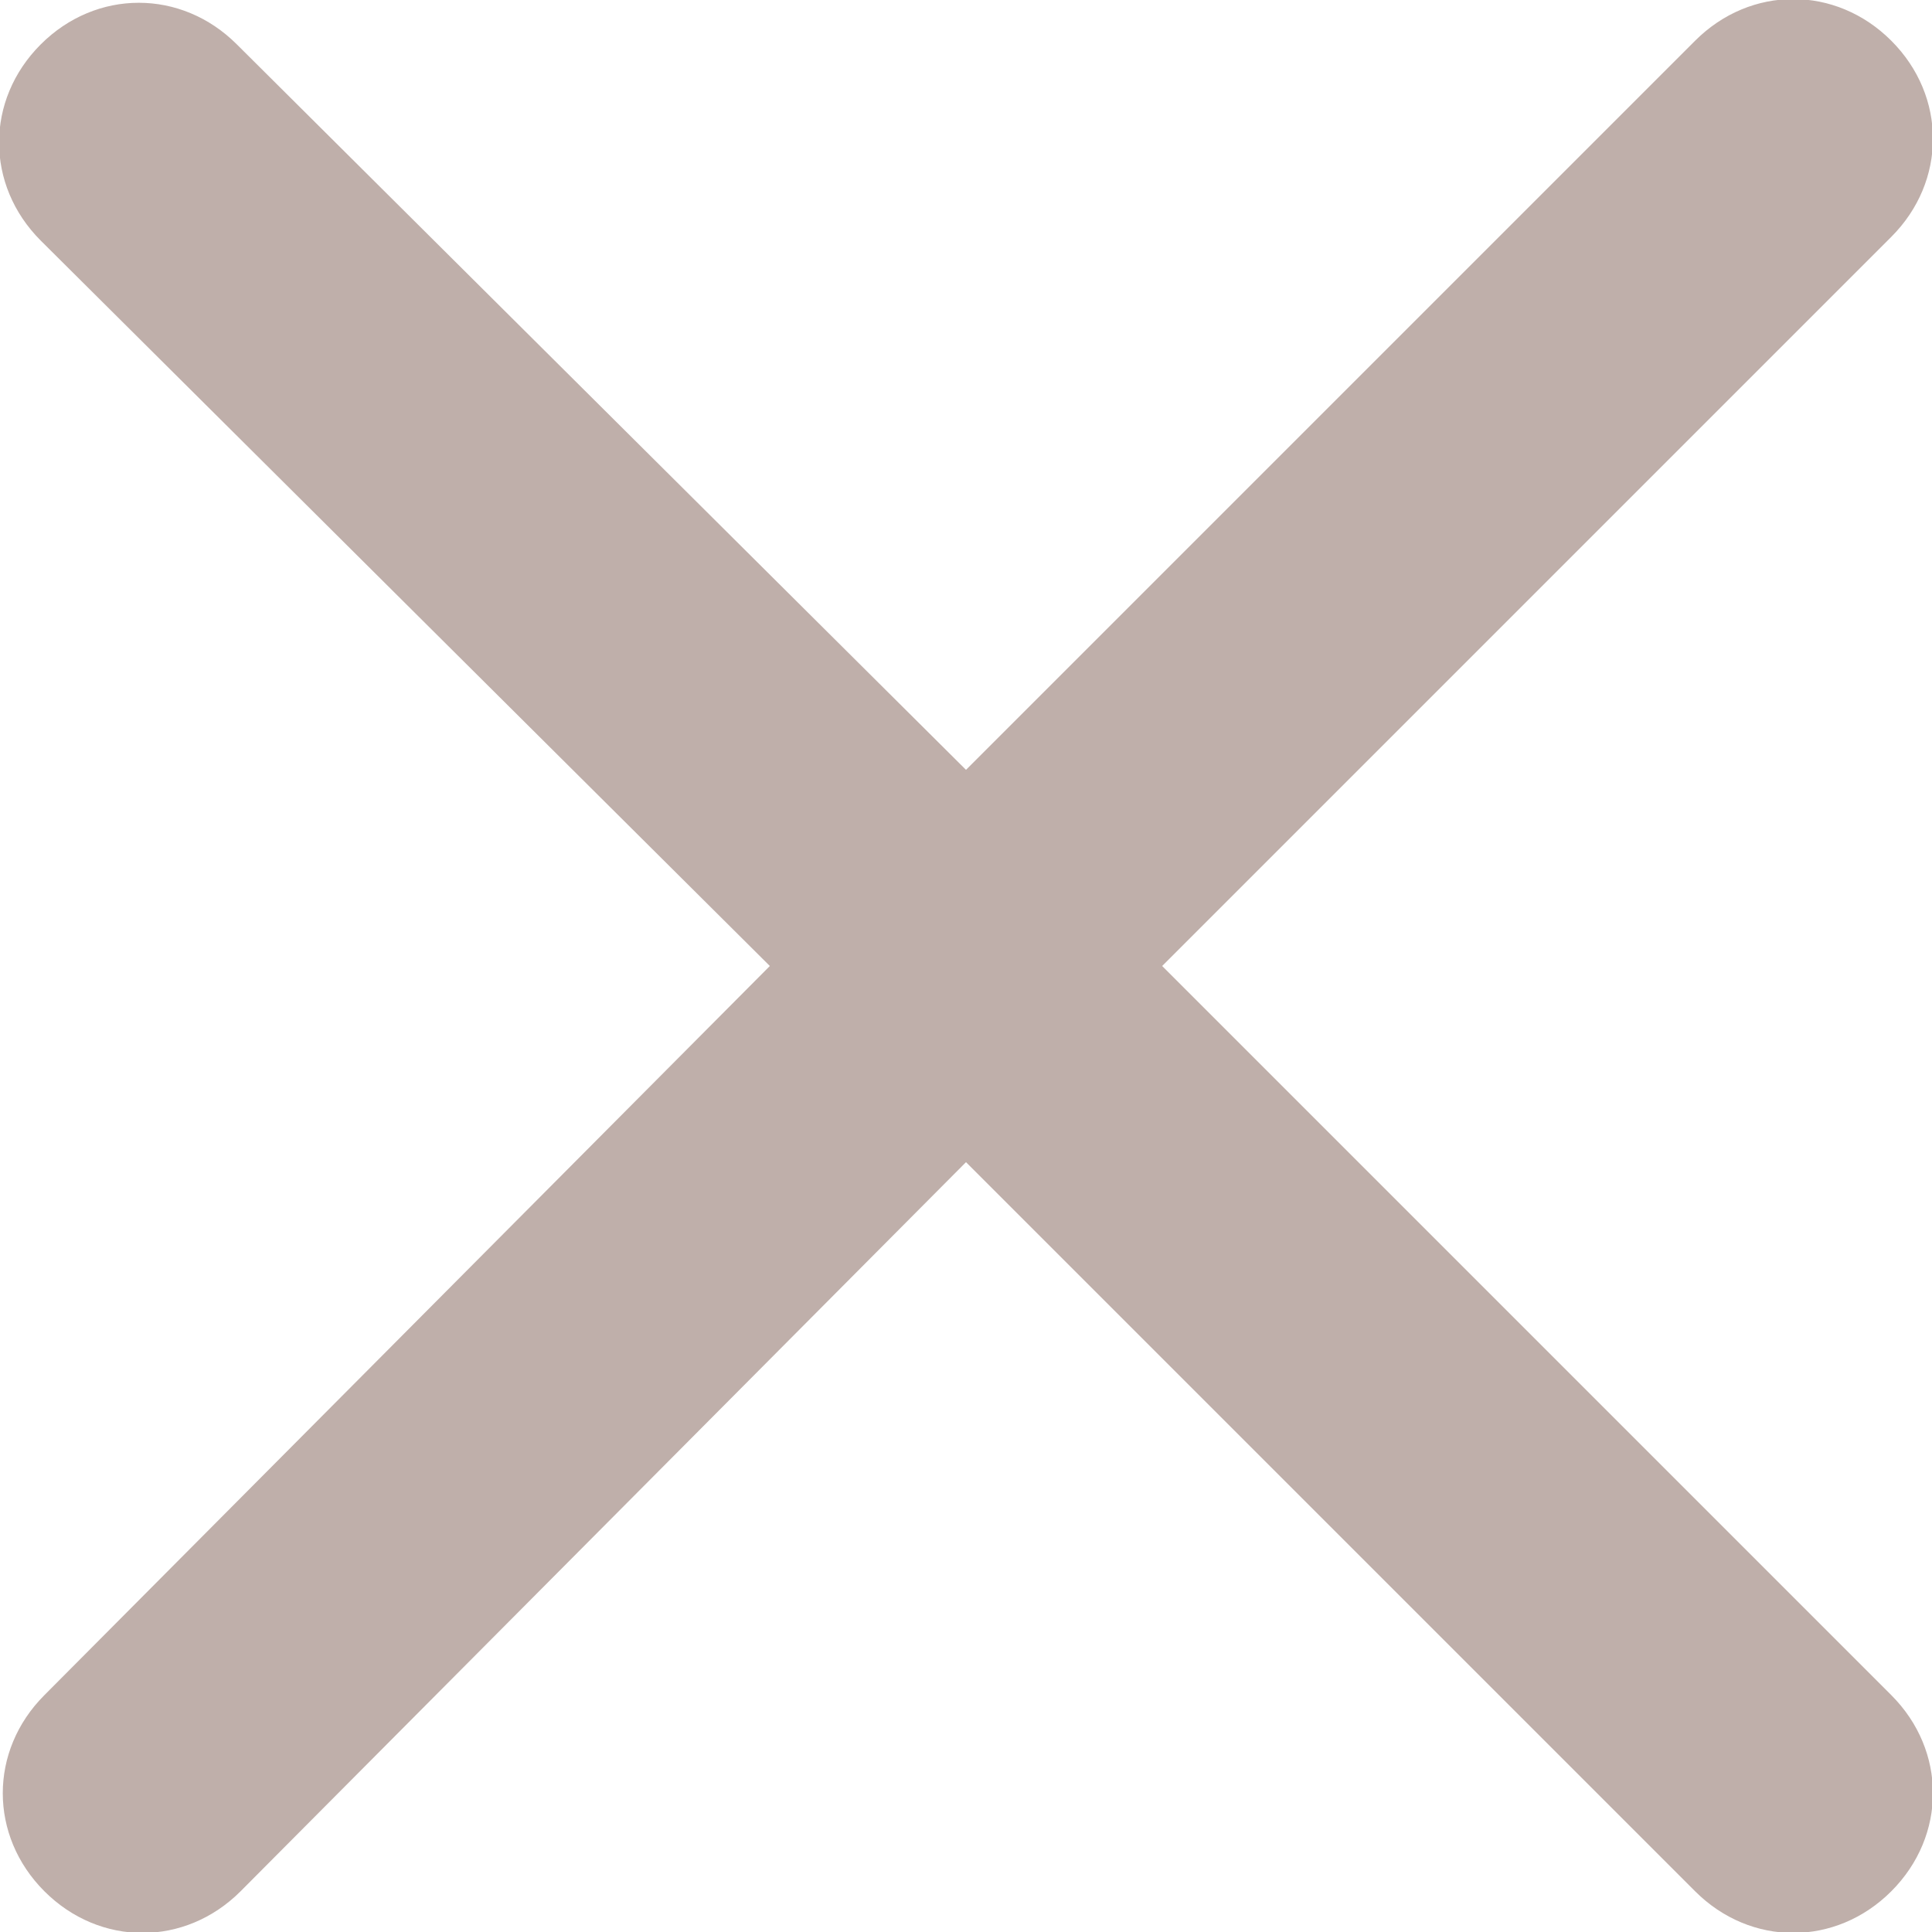
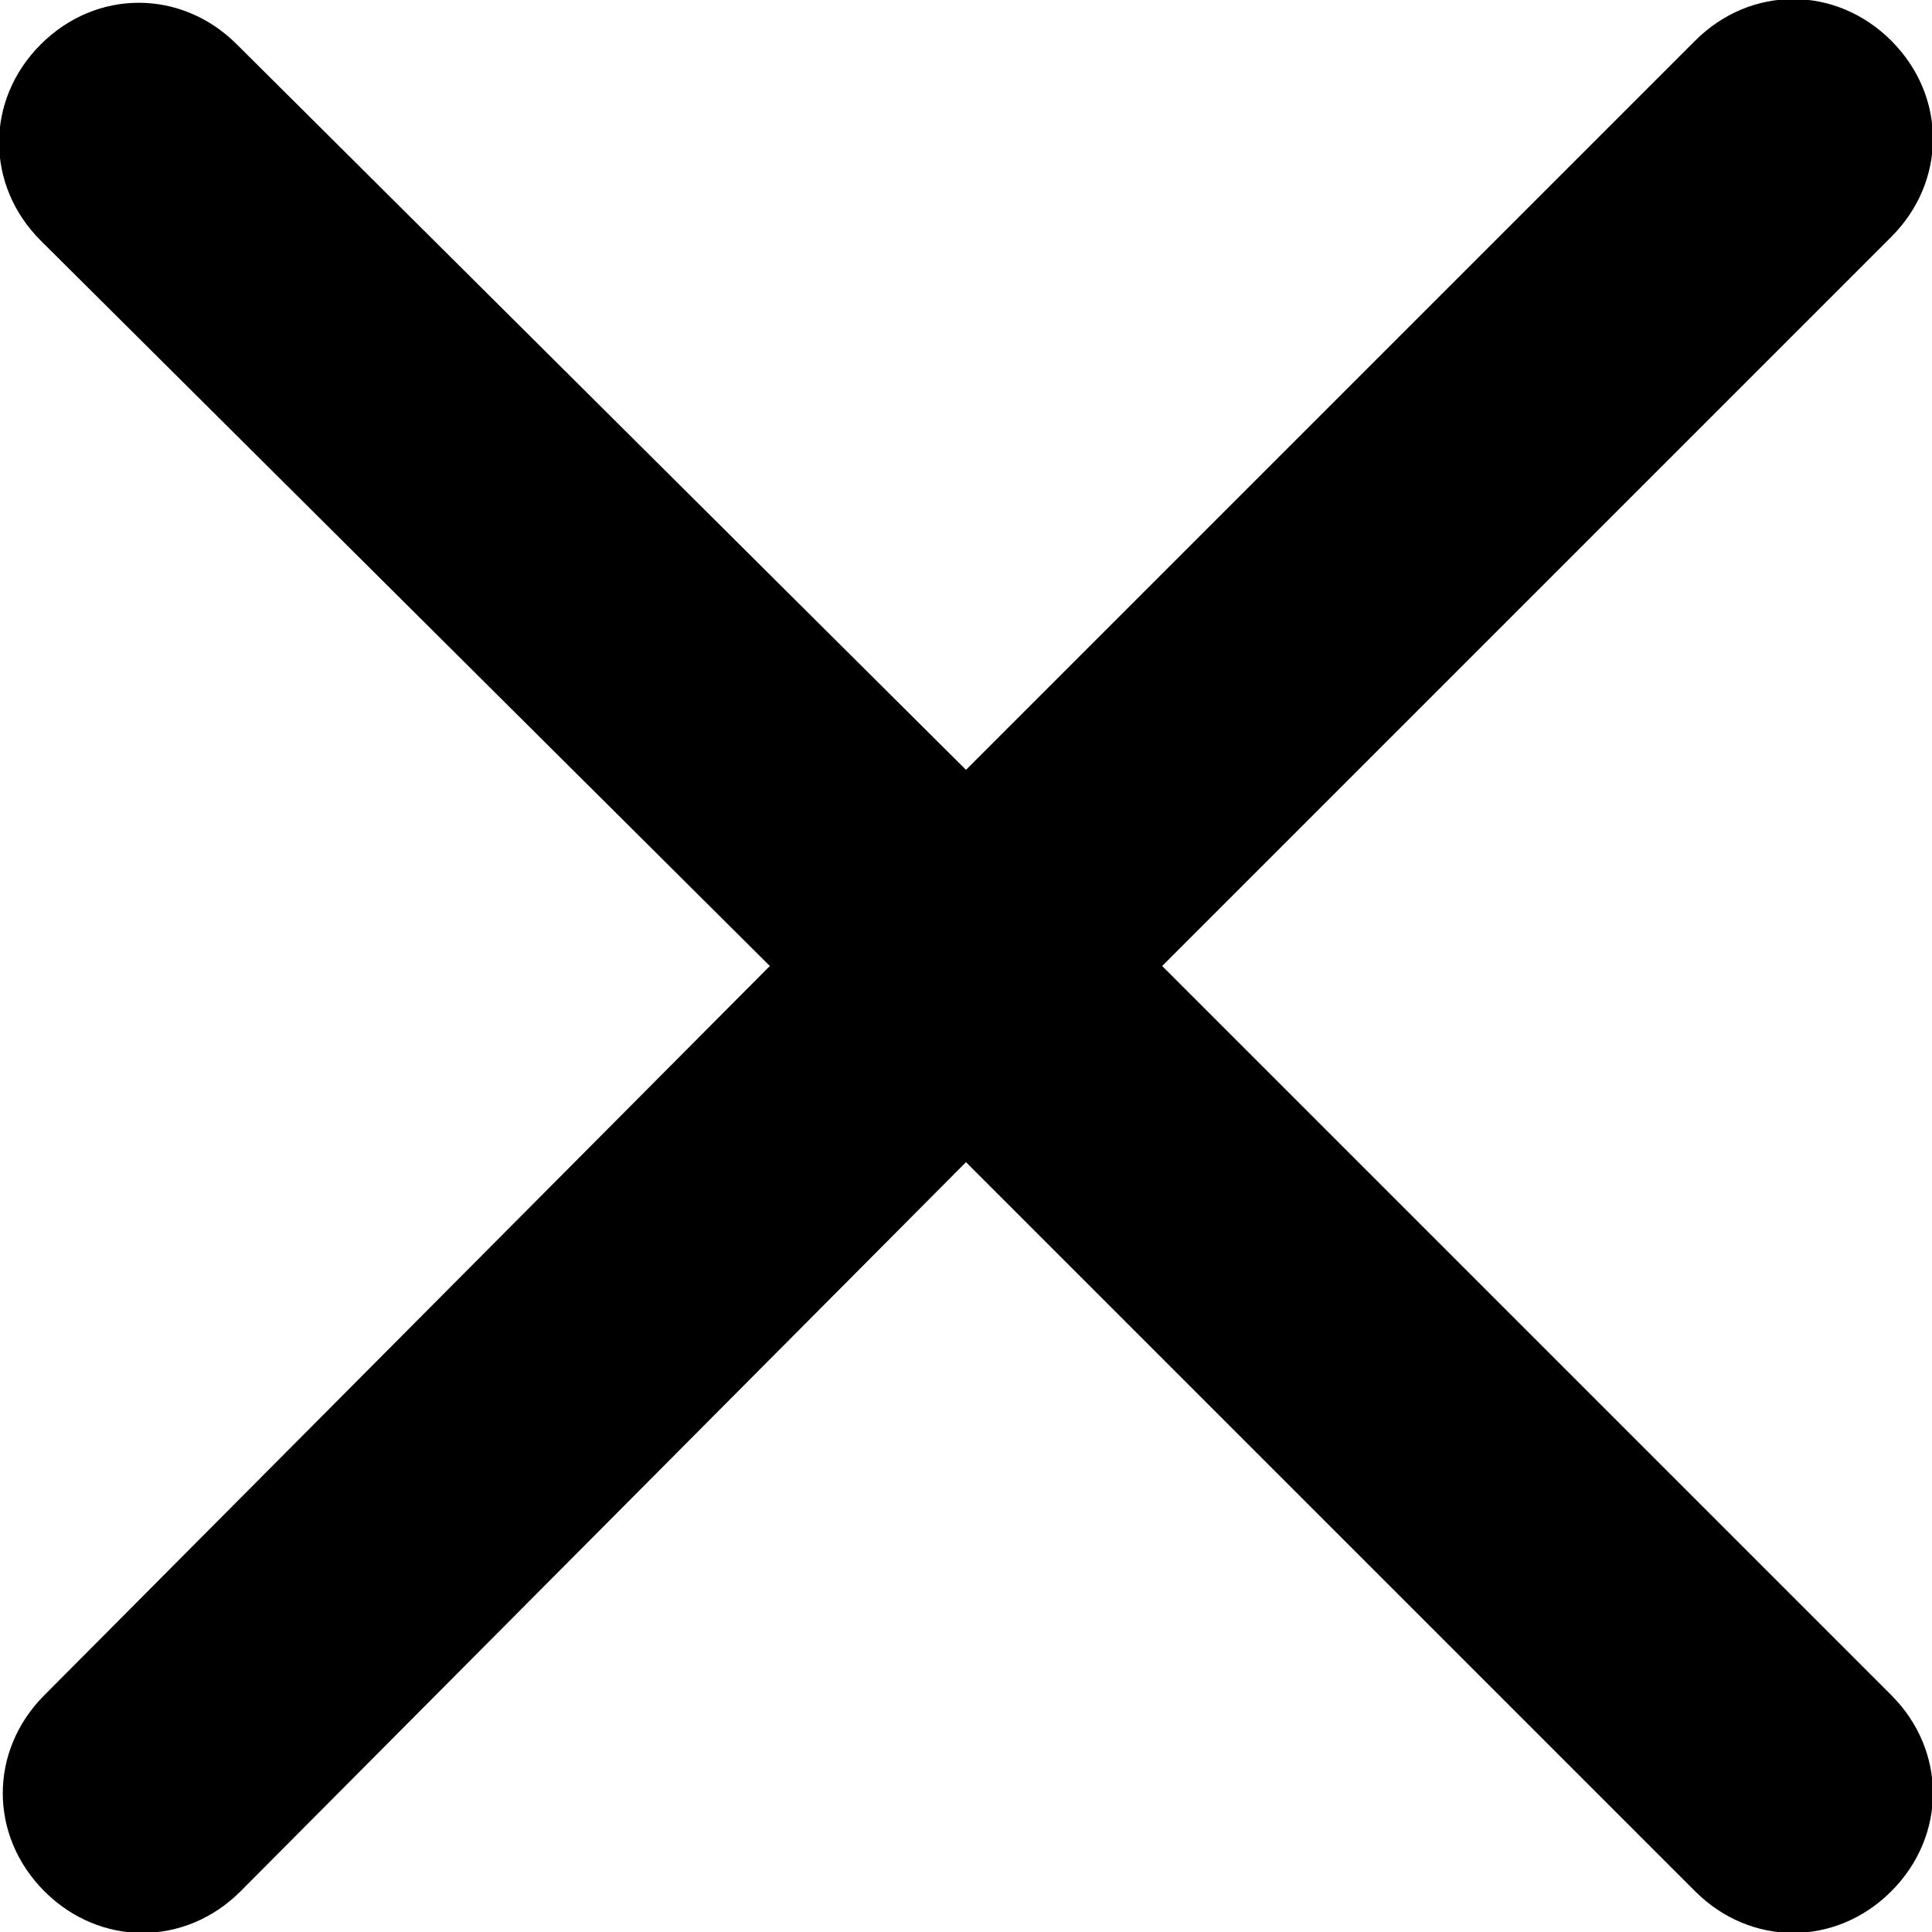
<svg xmlns="http://www.w3.org/2000/svg" id="Layer_1" version="1.1" viewBox="0 0 52.2 52.2">
  <defs>
    <style>
      .st0 {
-         fill: #bfafaa;
+         fill fill: currentColor;
      }
    </style>
  </defs>
  <path class="st0" d="M31.4,26.1L51.1,6.4c1.5-1.5,1.5-3.8,0-5.3s-3.8-1.5-5.3,0l-19.7,19.7L6.4,1.2C4.9-.3,2.6-.3,1.1,1.2s-1.5,3.8,0,5.3l19.7,19.6L1.2,45.8c-1.5,1.5-1.5,3.8,0,5.3s3.8,1.5,5.3,0l19.6-19.7,19.7,19.7c1.5,1.5,3.8,1.5,5.3,0s1.5-3.8,0-5.3c0,0-19.7-19.7-19.7-19.7Z" />
</svg>
